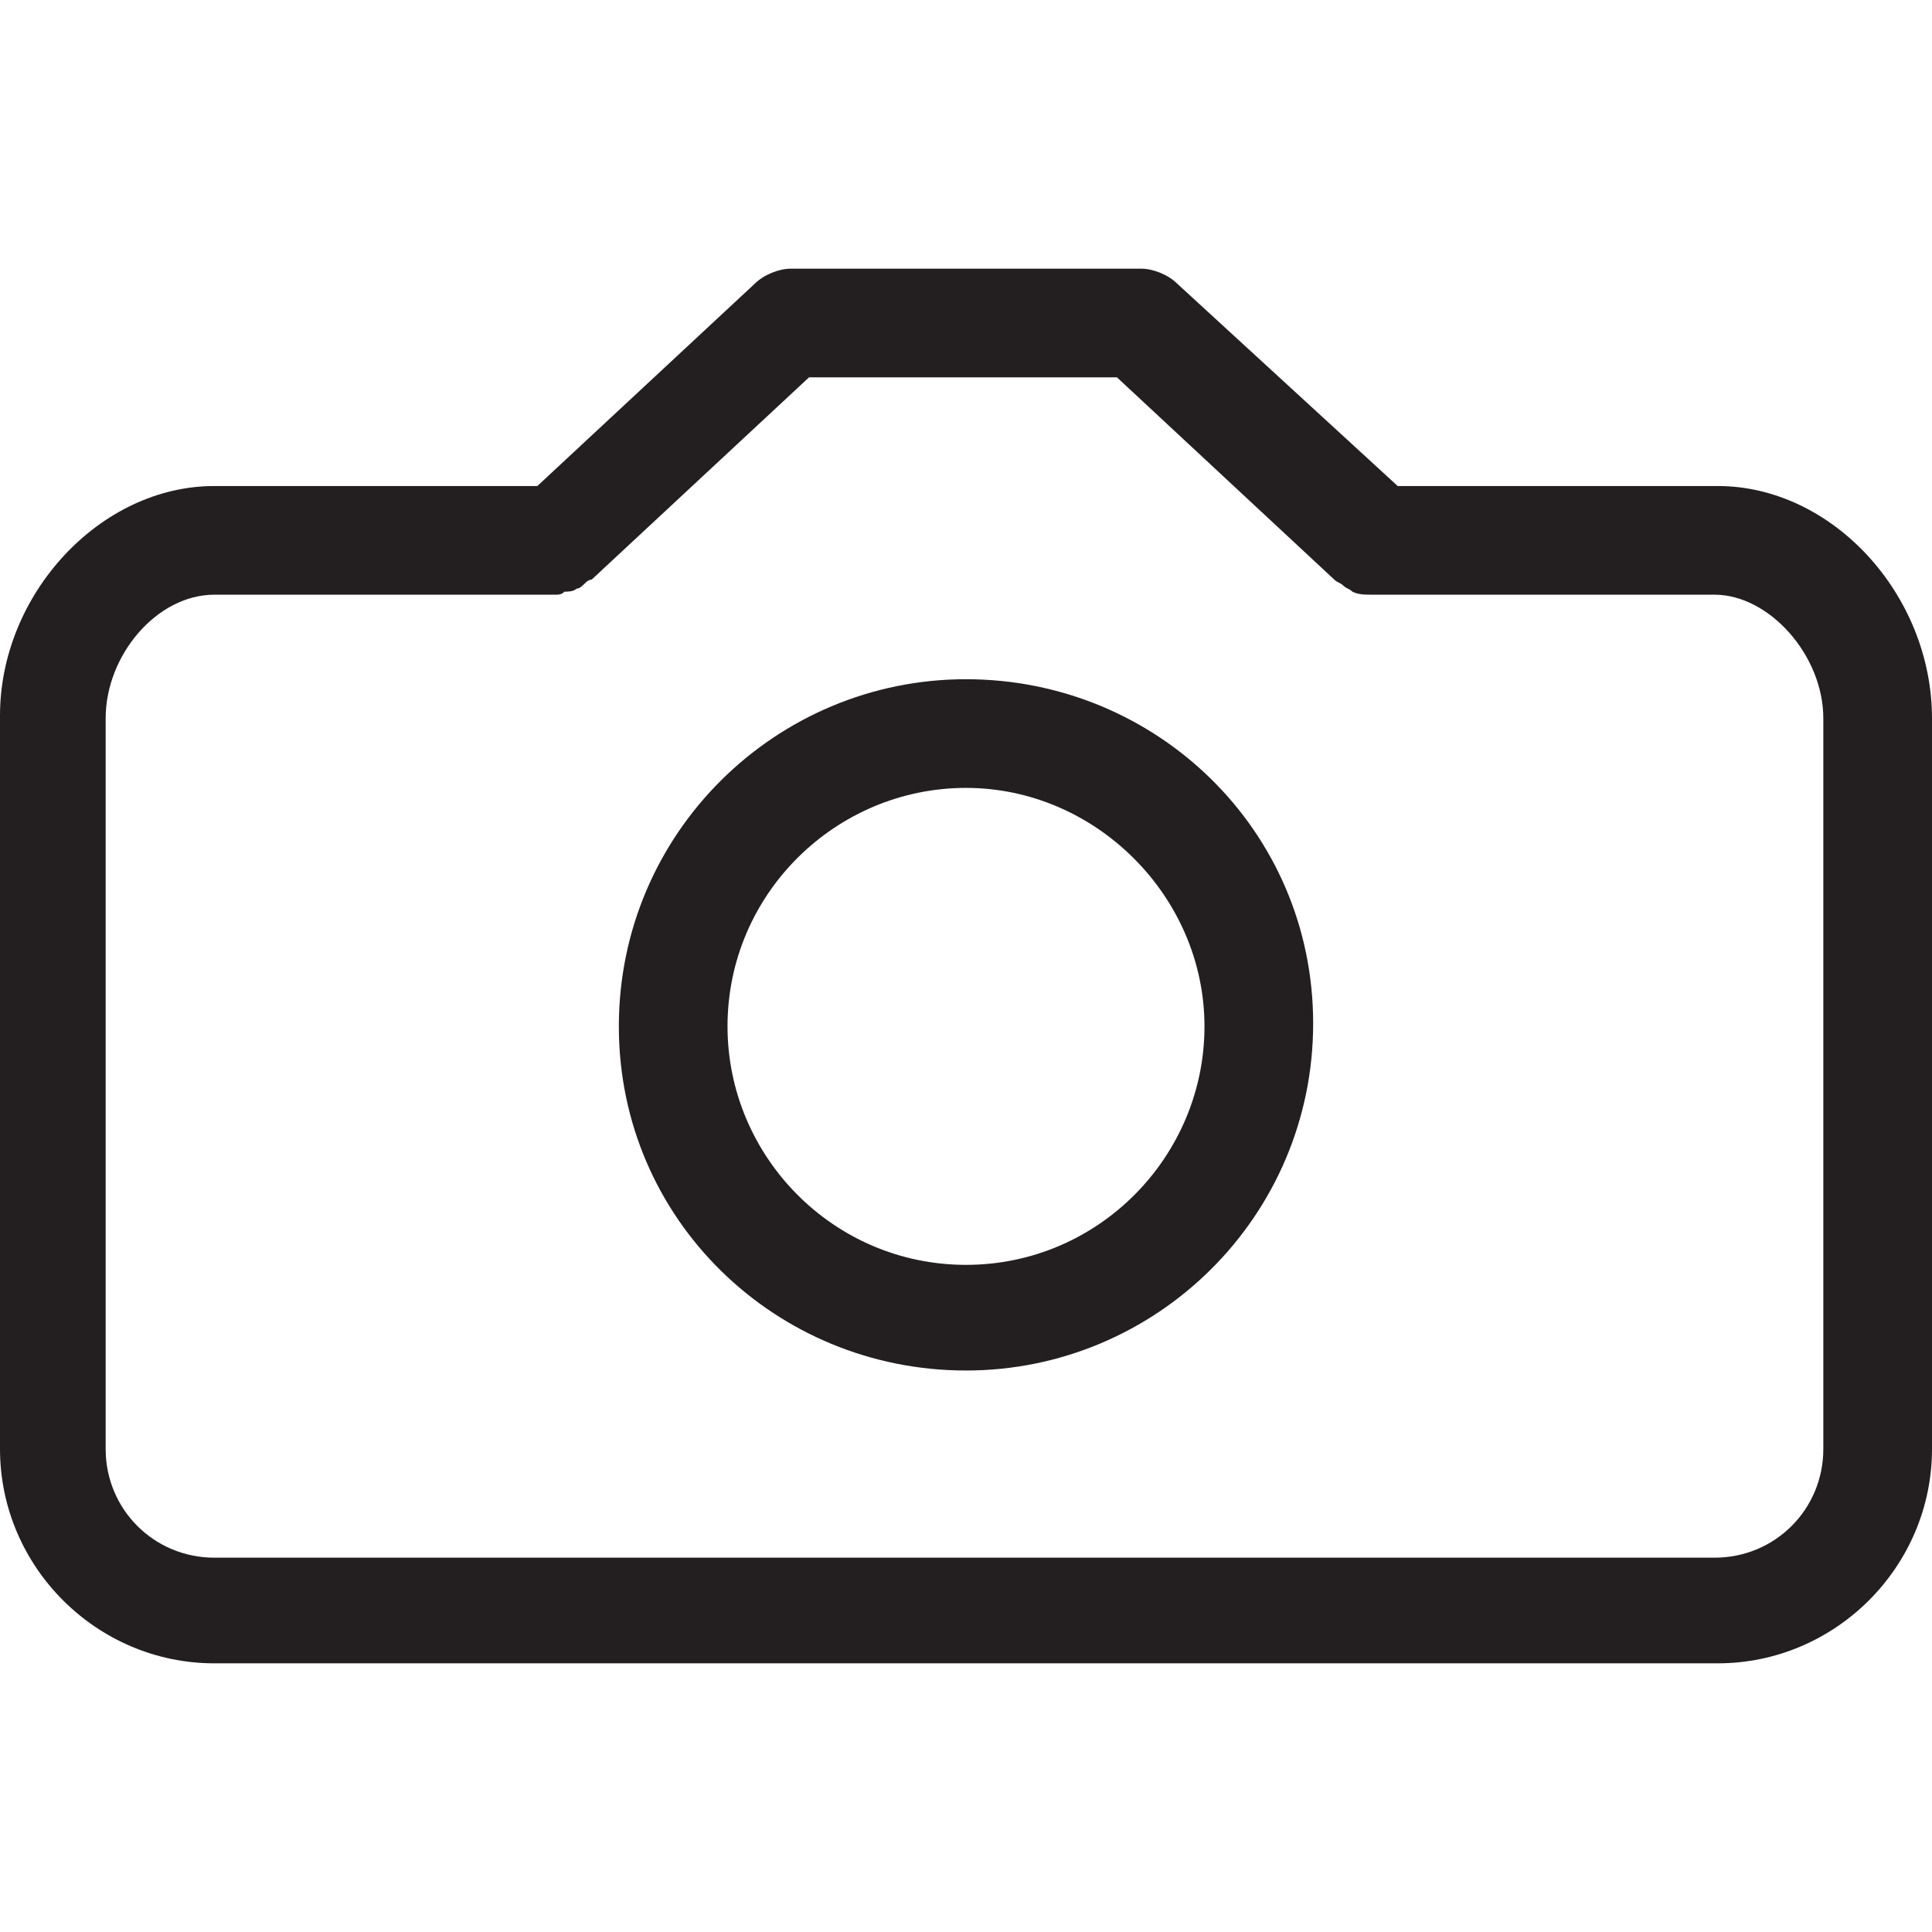
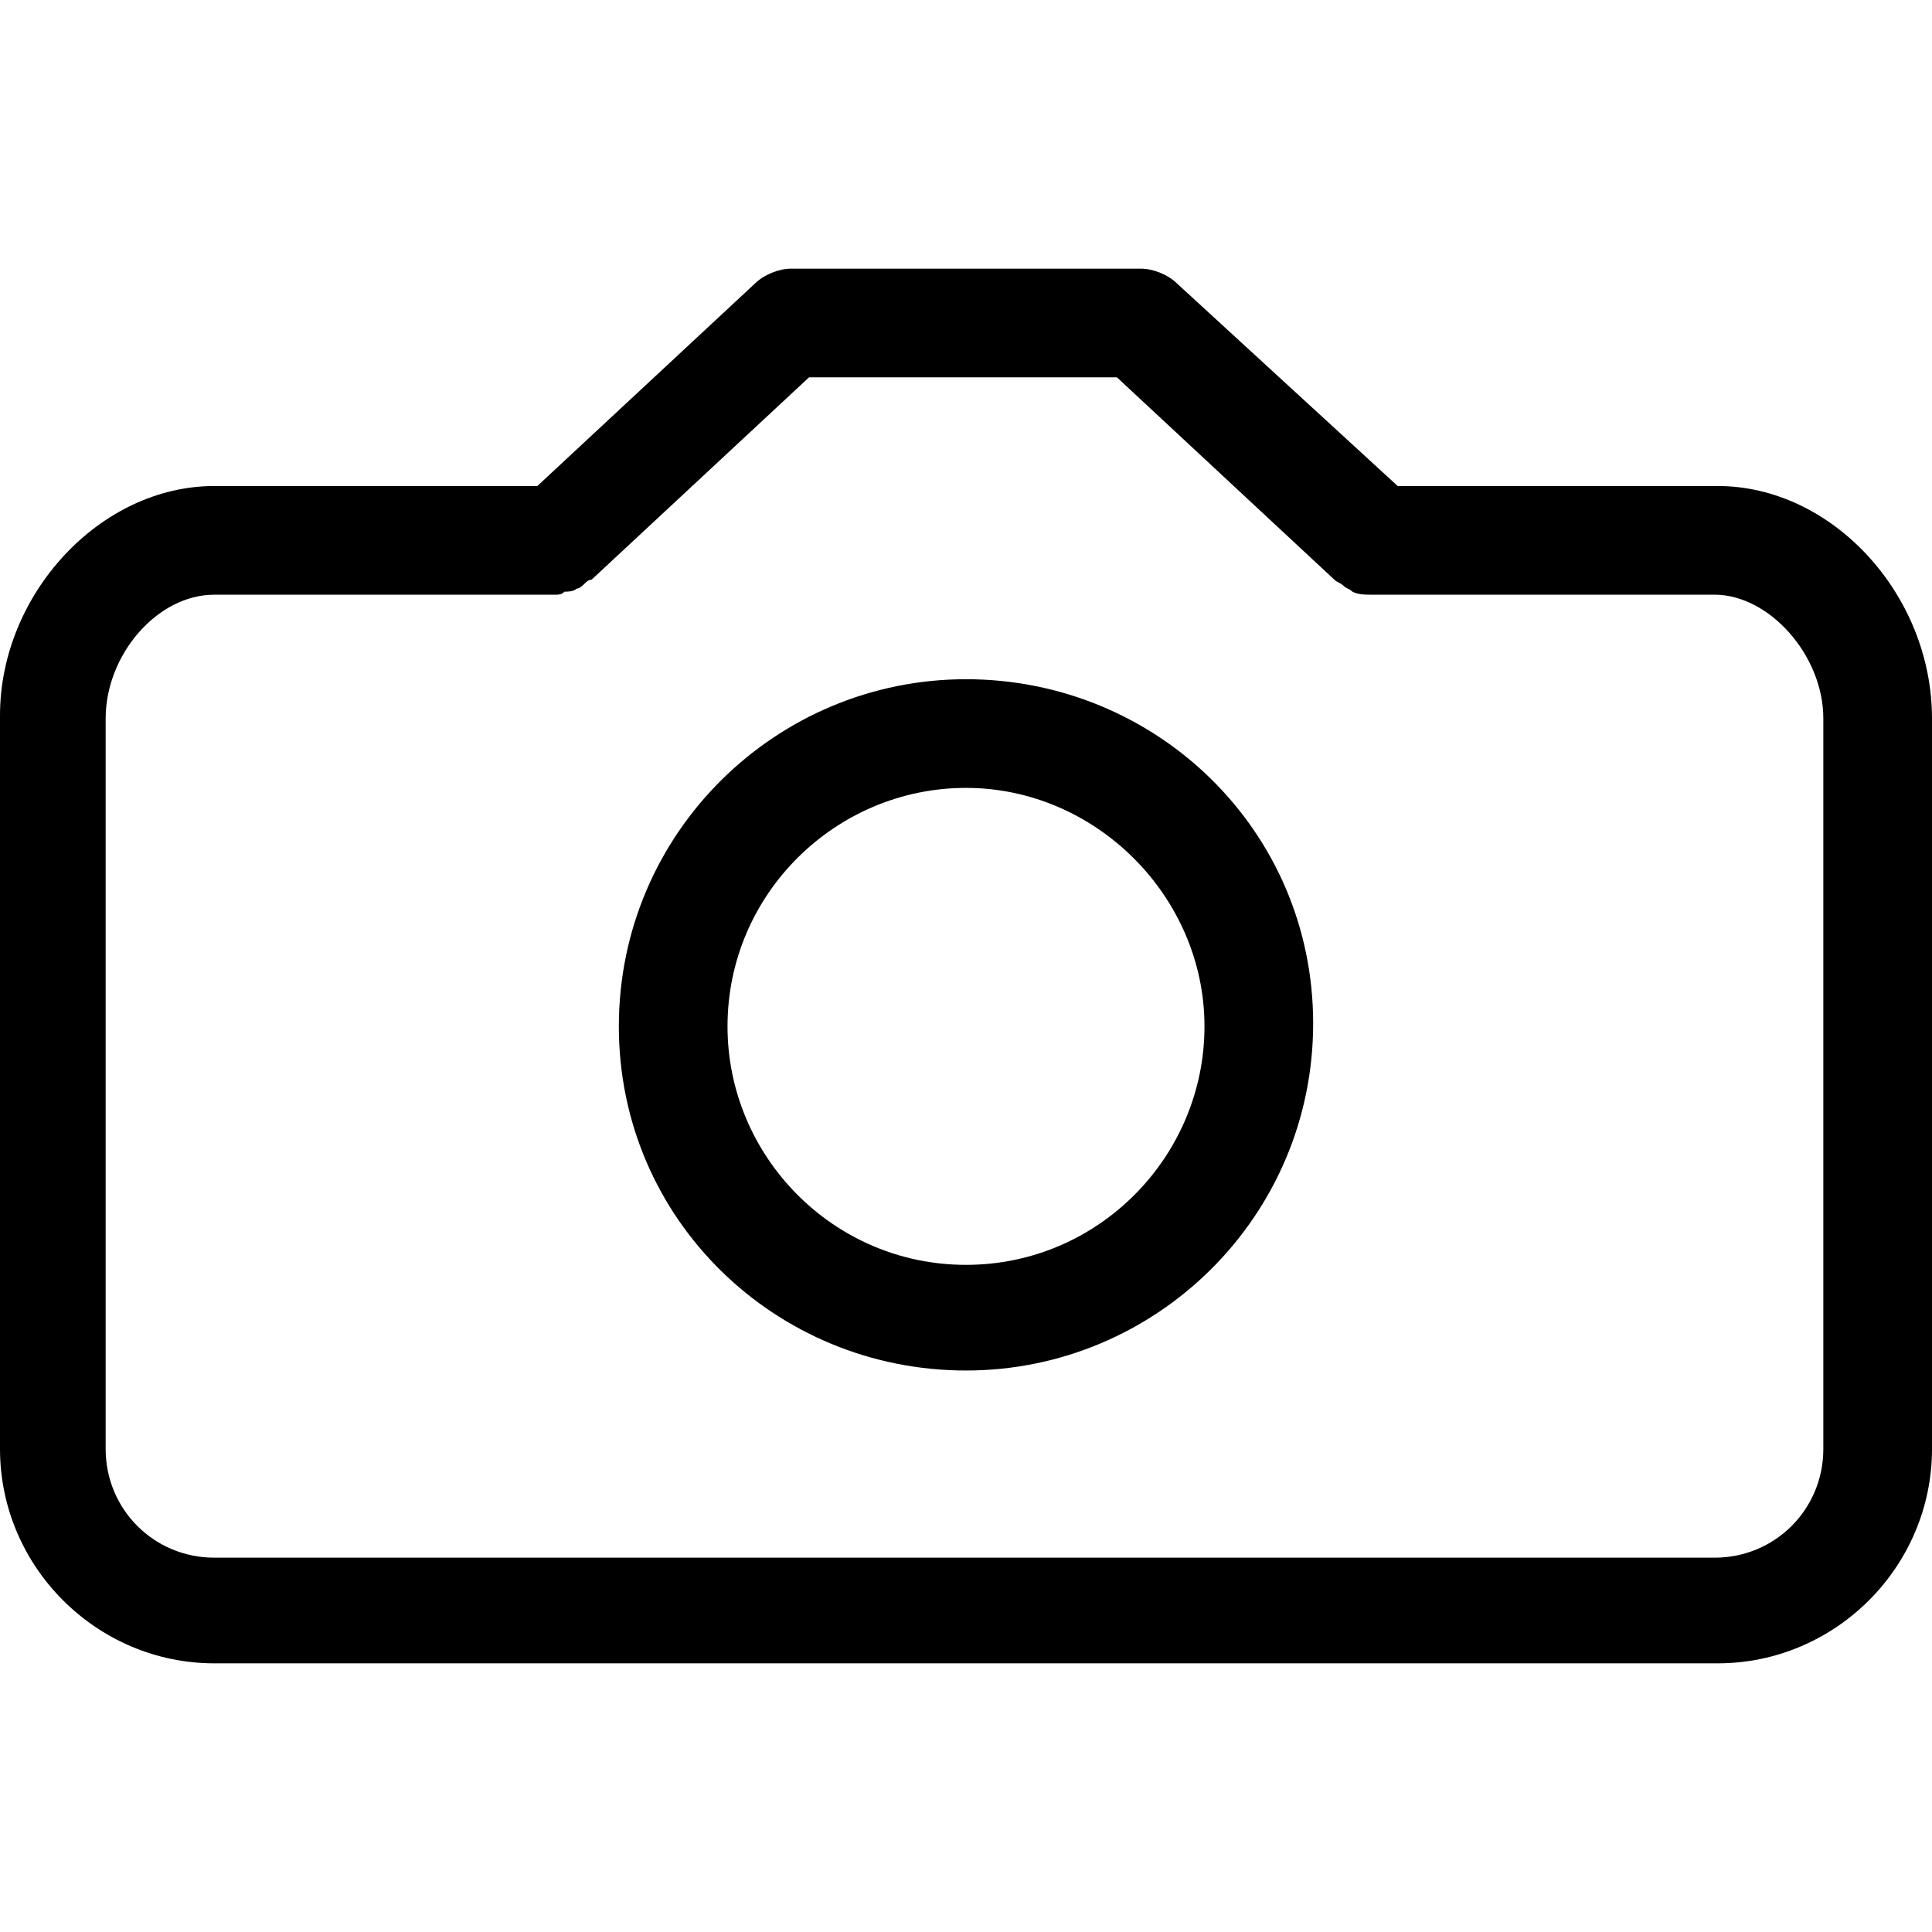
- <svg xmlns="http://www.w3.org/2000/svg" version="1.1" id="icons" x="0px" y="0px" viewBox="0 0 64 64" style="enable-background:new 0 0 64 64;" xml:space="preserve">
-   <style type="text/css">
- 	.st0{fill:#231F20;}
- </style>
+ <svg xmlns="http://www.w3.org/2000/svg" version="1.1" id="icons" x="0px" y="0px" viewBox="24 -24 64 64" style="enable-background:new 24 -24 64 64;" xml:space="preserve">
  <g>
-     <path class="st0" d="M32,22.5c-6.3,0-11.5,5.1-11.5,11.5S25.7,45.4,32,45.4c6.3,0,11.5-5.1,11.5-11.5S38.3,22.5,32,22.5z M32,41.9   c-4.4,0-7.9-3.6-7.9-7.9c0-4.4,3.6-7.9,7.9-7.9s7.9,3.6,7.9,7.9C39.9,38.3,36.4,41.9,32,41.9z" />
-     <path class="st0" d="M56.9,16.1H46.3L39,9.4c-0.3-0.3-0.8-0.5-1.2-0.5H26.2c-0.4,0-0.9,0.2-1.2,0.5l-7.2,6.7H7.1   c-3.8,0-7.1,3.6-7.1,7.6V48c0,3.9,3.2,7.1,7.1,7.1h49.8c3.9,0,7.1-3.2,7.1-7.1V23.8C64,19.7,60.7,16.1,56.9,16.1z M60.4,48   c0,2-1.6,3.6-3.6,3.6H7.1c-2,0-3.6-1.6-3.6-3.6V23.8c0-2.1,1.7-4.1,3.6-4.1h11.3c0.1,0,0.2,0,0.3-0.1c0.1,0,0.3,0,0.4-0.1   c0.1,0,0.2-0.1,0.3-0.2c0.1-0.1,0.2-0.1,0.2-0.1l7.2-6.7h10.2l7.2,6.7c0.1,0.1,0.2,0.1,0.3,0.2c0.1,0.1,0.2,0.1,0.3,0.2   c0.2,0.1,0.4,0.1,0.7,0.1h11.3c1.8,0,3.6,2,3.6,4.1V48z" />
+     <path d="M56-1.5c-6.3,0-11.5,5.1-11.5,11.5S49.7,21.4,56,21.4s11.5-5.1,11.5-11.5S62.3-1.5,56-1.5z M56,17.9   c-4.4,0-7.9-3.6-7.9-7.9c0-4.4,3.6-7.9,7.9-7.9s7.9,3.6,7.9,7.9S60.4,17.9,56,17.9z" />
+     <path d="M80.9-7.9H70.3L63-14.6c-0.3-0.3-0.8-0.5-1.2-0.5H50.2c-0.4,0-0.9,0.2-1.2,0.5l-7.2,6.7H31.1c-3.8,0-7.1,3.6-7.1,7.6V24   c0,3.9,3.2,7.1,7.1,7.1h49.8c3.9,0,7.1-3.2,7.1-7.1V-0.2C88-4.3,84.7-7.9,80.9-7.9z M84.4,24c0,2-1.6,3.6-3.6,3.6H31.1   c-2,0-3.6-1.6-3.6-3.6V-0.2c0-2.1,1.7-4.1,3.6-4.1h11.3c0.1,0,0.2,0,0.3-0.1c0.1,0,0.3,0,0.4-0.1c0.1,0,0.2-0.1,0.3-0.2   c0.1-0.1,0.2-0.1,0.2-0.1l7.2-6.7H61l7.2,6.7c0.1,0.1,0.2,0.1,0.3,0.2s0.2,0.1,0.3,0.2c0.2,0.1,0.4,0.1,0.7,0.1h11.3   c1.8,0,3.6,2,3.6,4.1C84.4-0.2,84.4,24,84.4,24z" />
  </g>
</svg>
